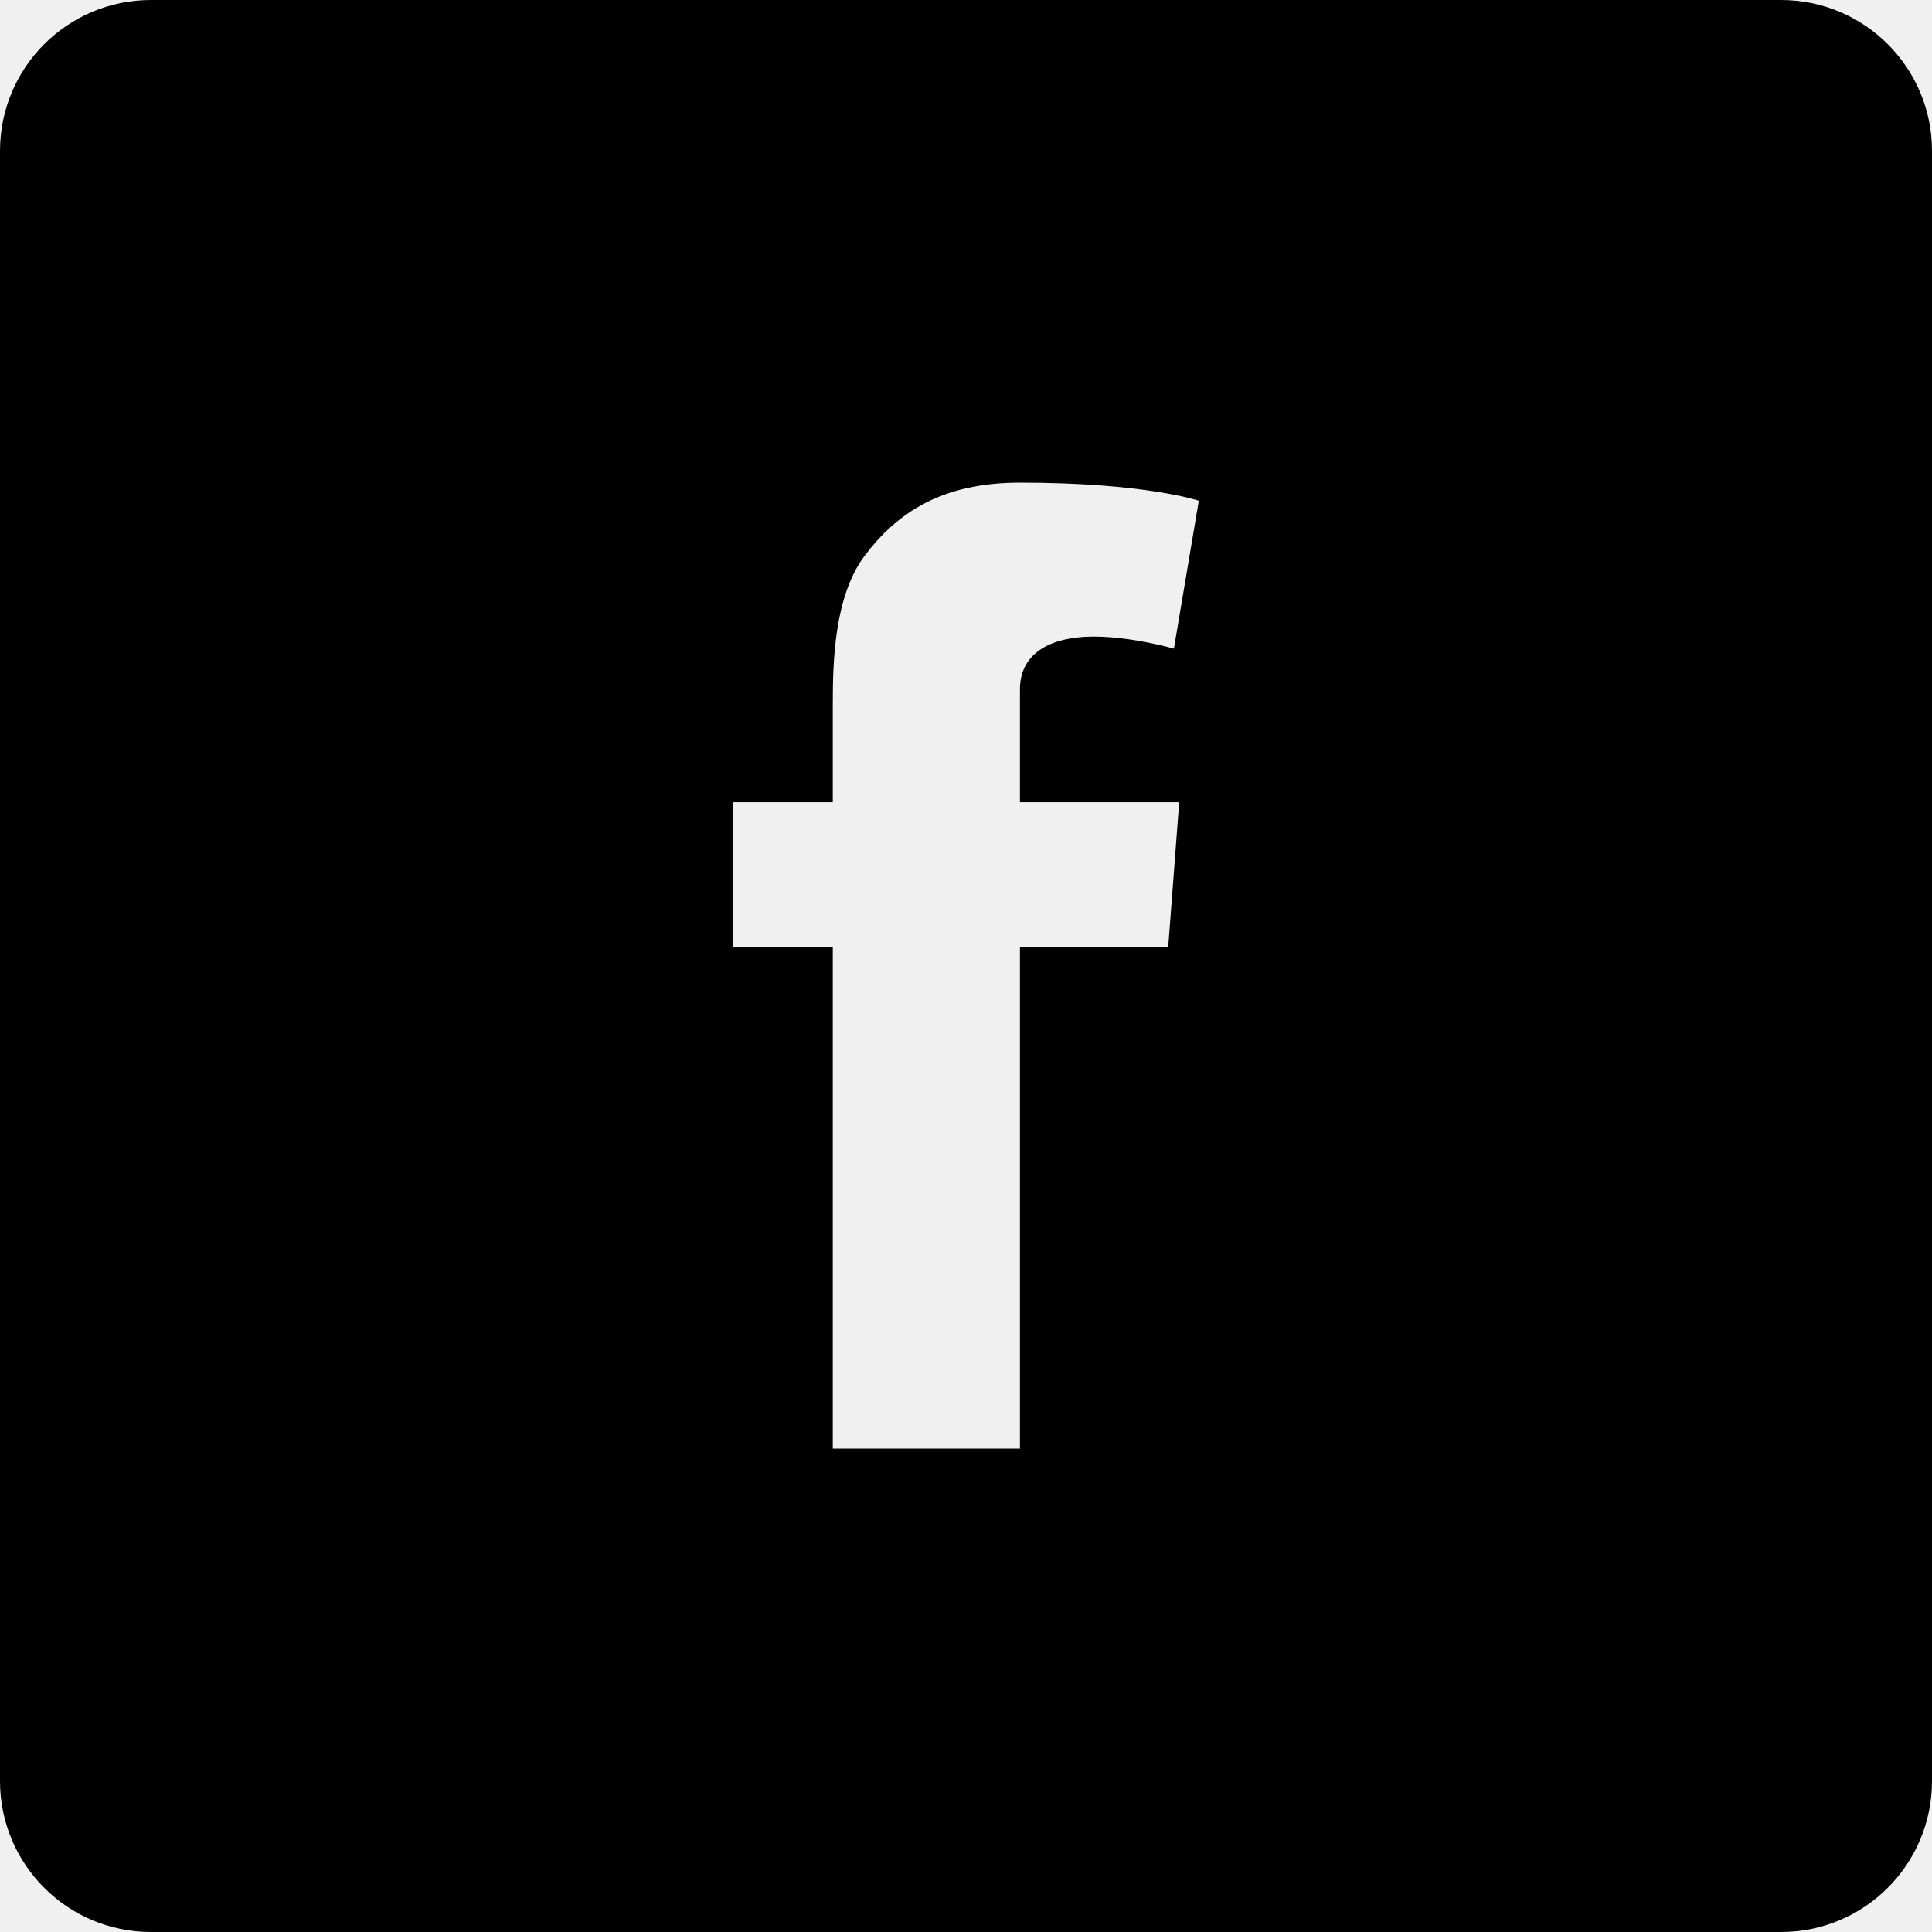
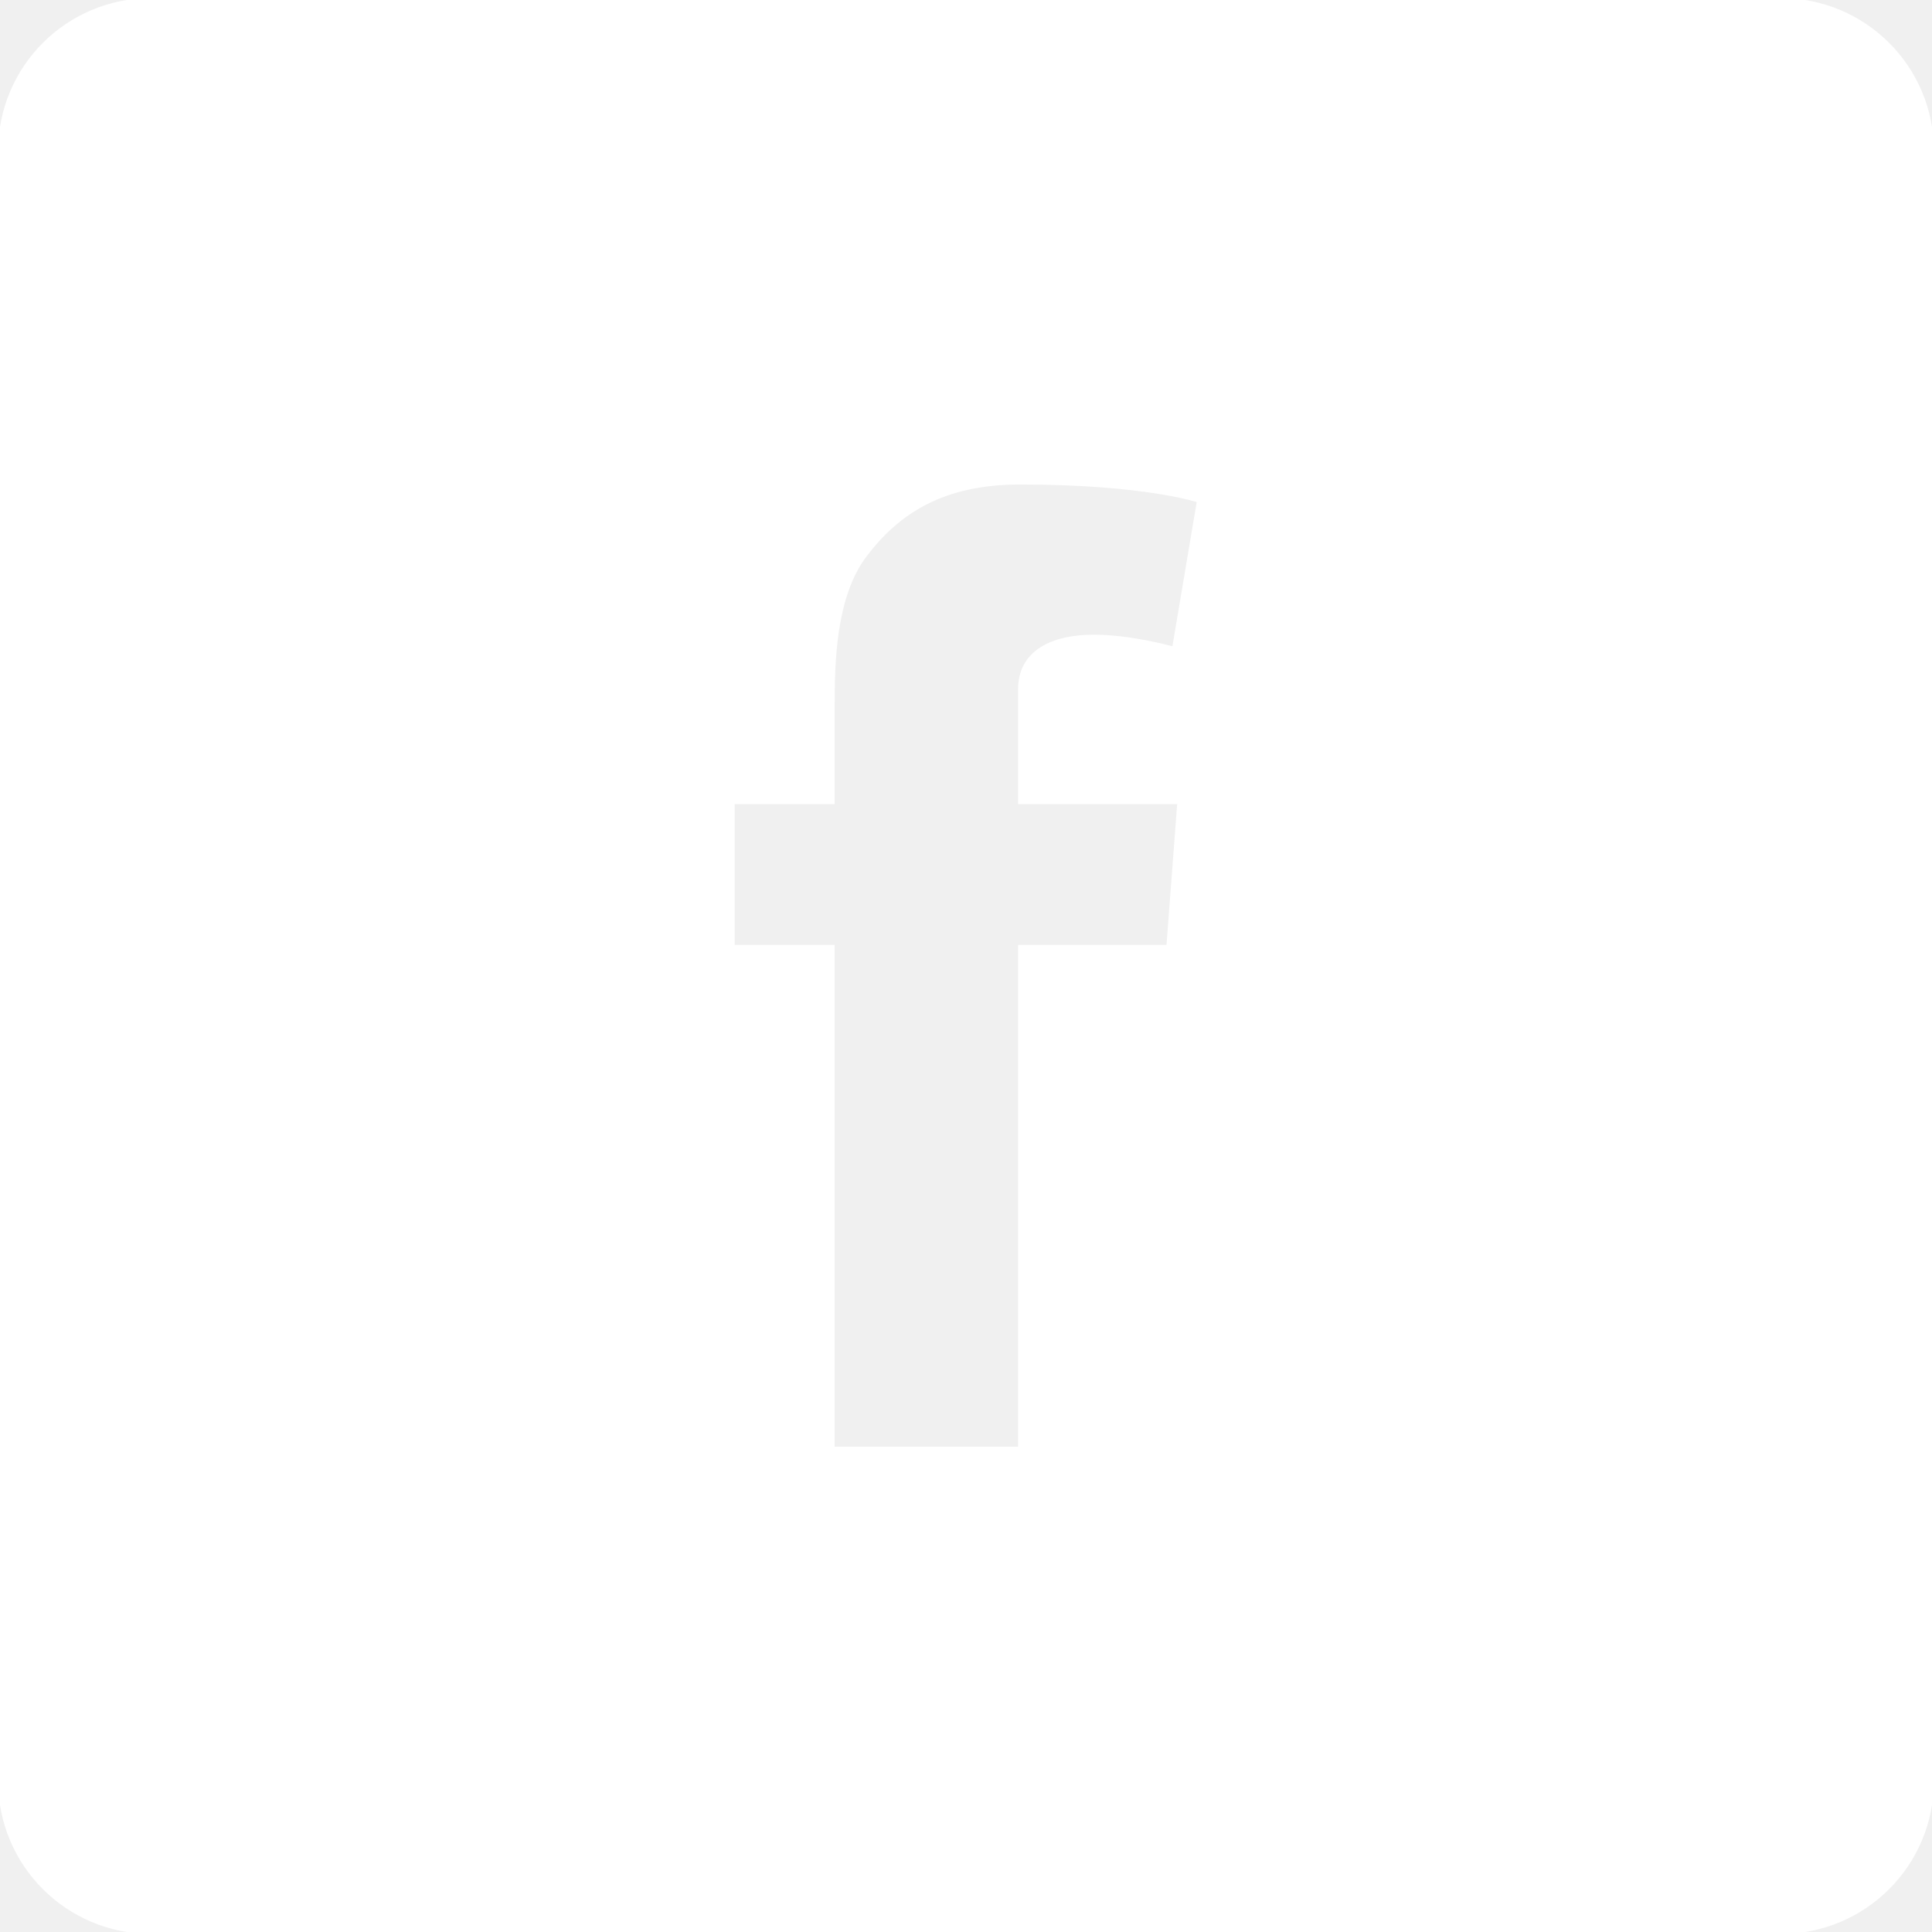
- <svg xmlns="http://www.w3.org/2000/svg" fill="#000000" height="800px" width="800px" version="1.1" id="Layer_1" viewBox="-143 145 512 512" xml:space="preserve">
-   <path d="M329,145h-432c-22.1,0-40,17.9-40,40v432c0,22.1,17.9,40,40,40h432c22.1,0,40-17.9,40-40V185C369,162.9,351.1,145,329,145z   M169.5,357.6l-2.9,38.3h-39.3v133H77.7v-133H51.2v-38.3h26.5v-25.7c0-11.3,0.3-28.8,8.5-39.7c8.7-11.5,20.6-19.3,41.1-19.3  c33.4,0,47.4,4.8,47.4,4.8l-6.6,39.2c0,0-11-3.2-21.3-3.2c-10.3,0-19.5,3.7-19.5,14v29.9H169.5z" />
+ <svg xmlns="http://www.w3.org/2000/svg" fill="#ffffff" height="800px" width="800px" version="1.1" id="Layer_1" viewBox="-143 145 512 512" xml:space="preserve" stroke="#ffffff">
+   <g id="SVGRepo_bgCarrier" stroke-width="0" />
+   <g id="SVGRepo_tracerCarrier" stroke-linecap="round" stroke-linejoin="round" />
+   <g id="SVGRepo_iconCarrier">
+     <path d="M329,145h-432c-22.1,0-40,17.9-40,40v432c0,22.1,17.9,40,40,40h432c22.1,0,40-17.9,40-40V185C369,162.9,351.1,145,329,145z M169.5,357.6l-2.9,38.3h-39.3v133H77.7v-133H51.2v-38.3h26.5v-25.7c0-11.3,0.3-28.8,8.5-39.7c8.7-11.5,20.6-19.3,41.1-19.3 c33.4,0,47.4,4.8,47.4,4.8l-6.6,39.2c0,0-11-3.2-21.3-3.2c-10.3,0-19.5,3.7-19.5,14v29.9H169.5z" />
+   </g>
</svg>
